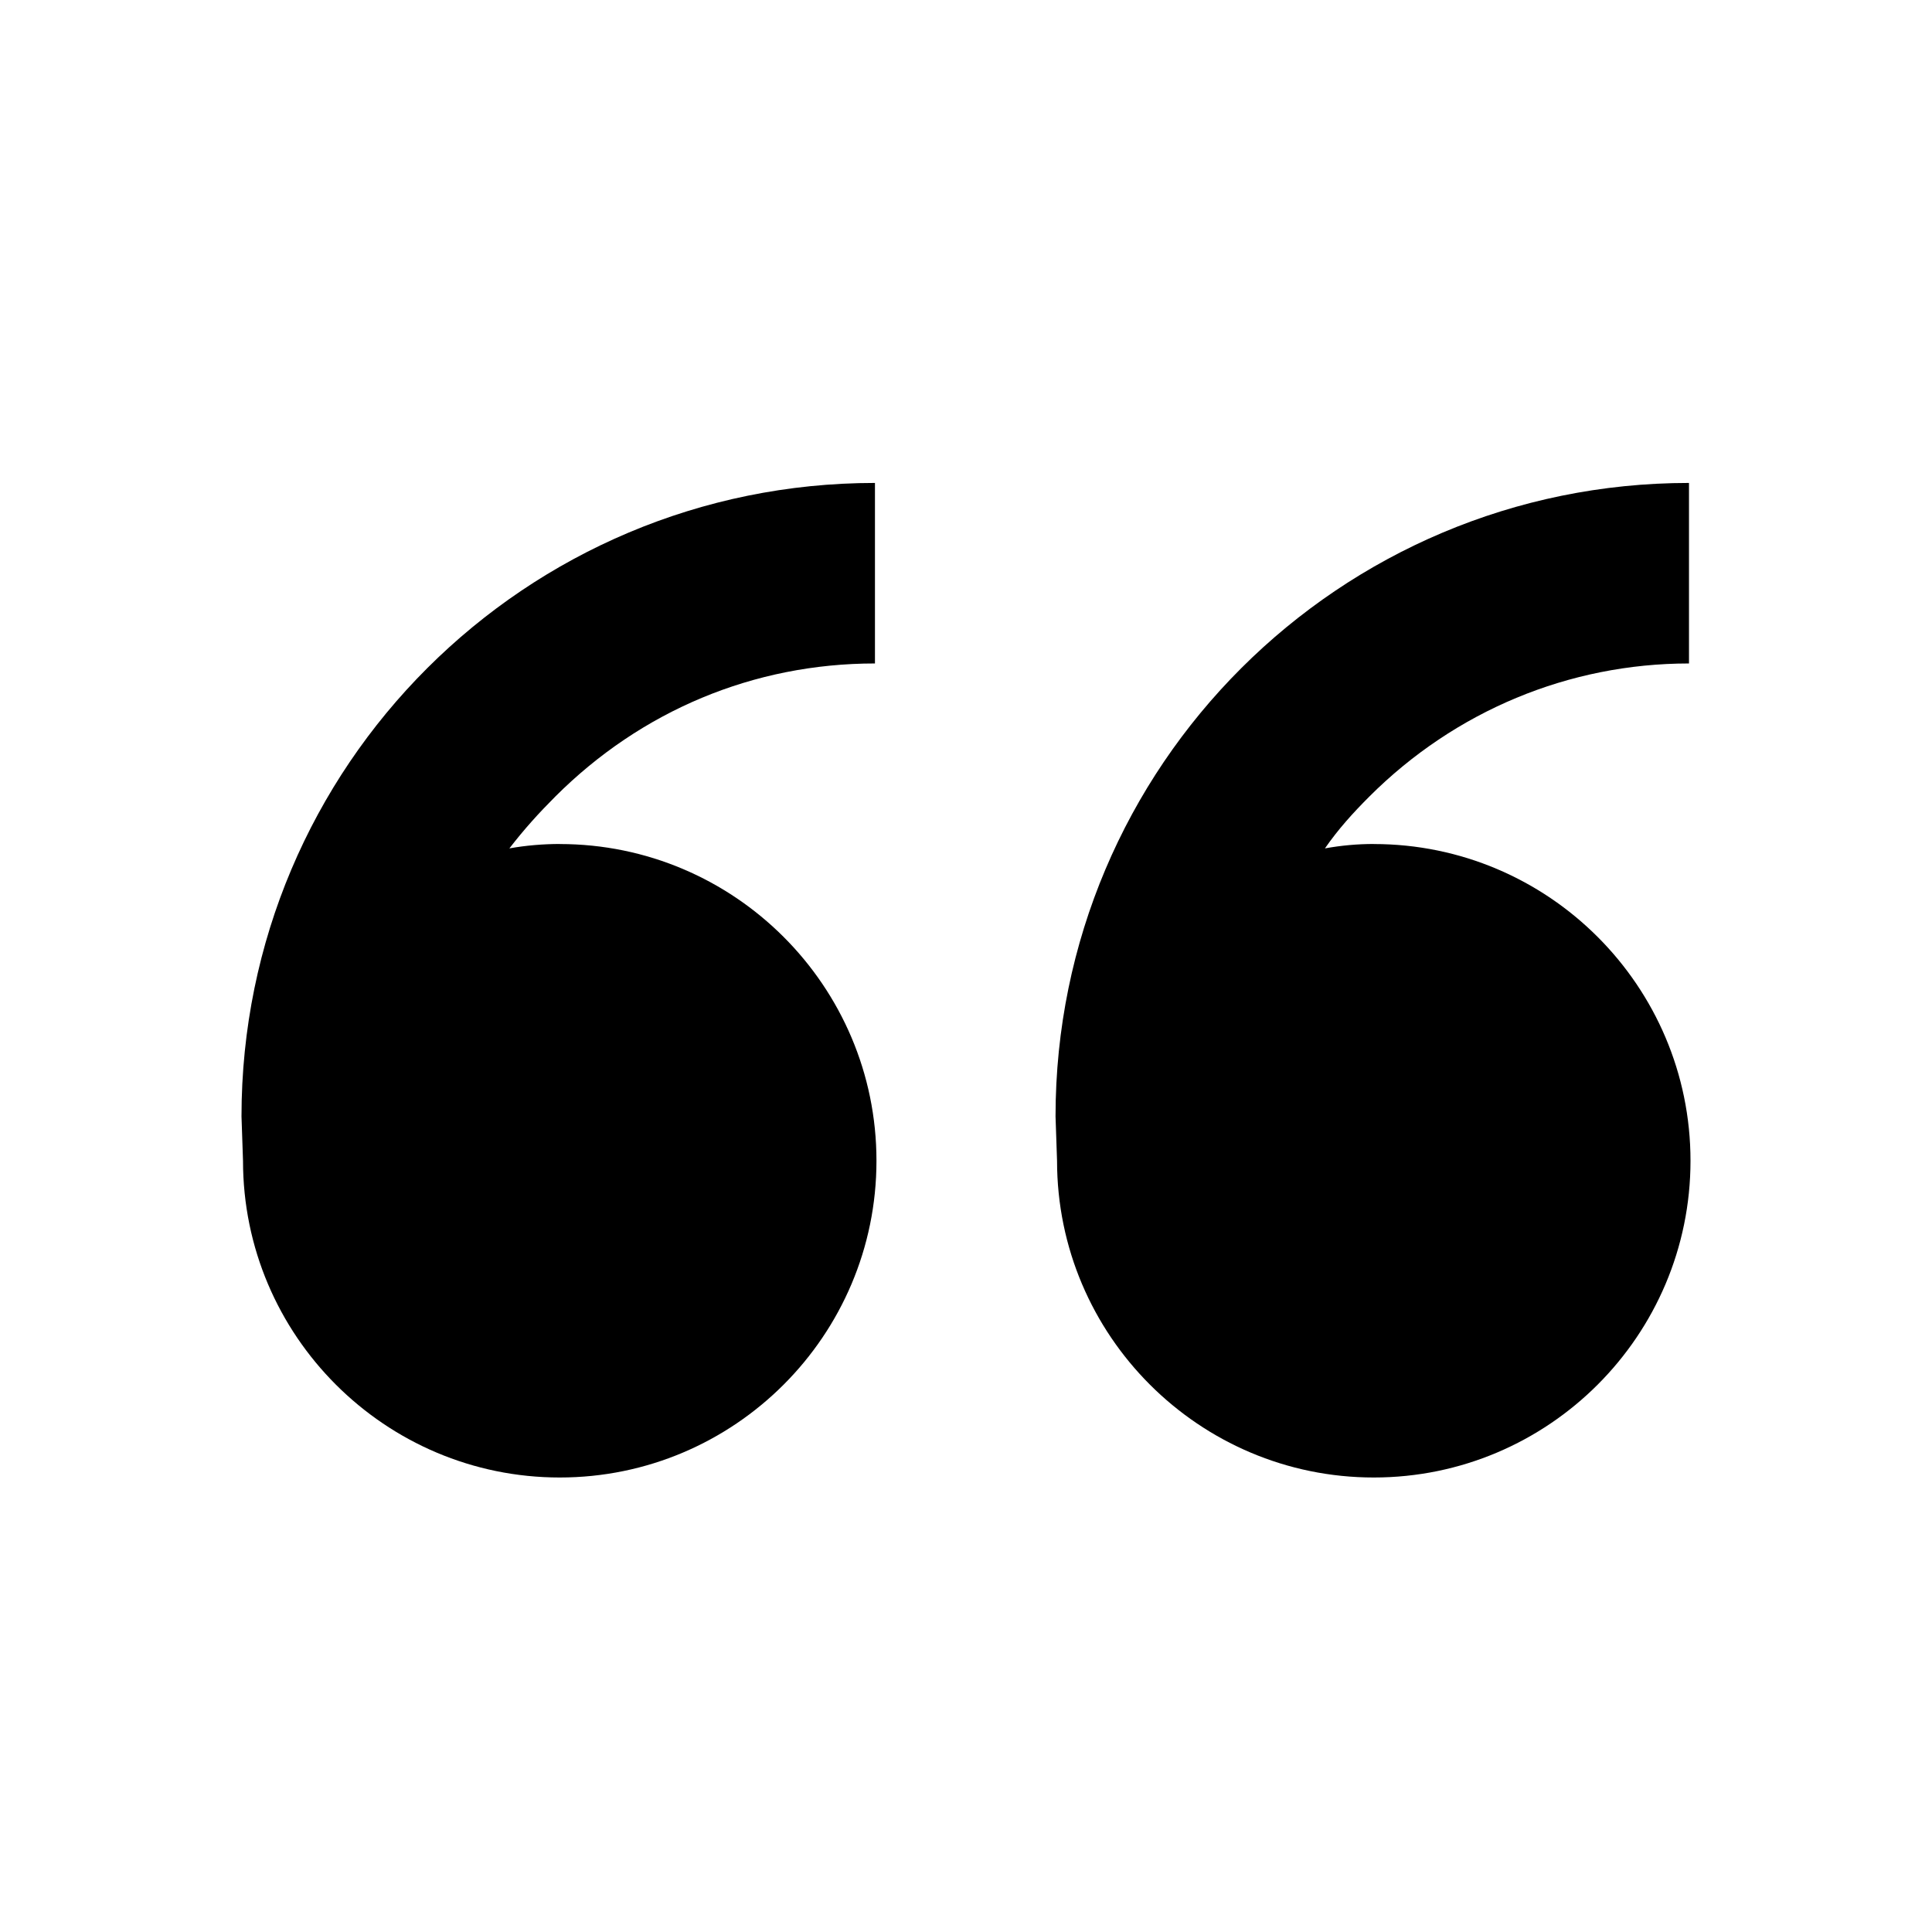
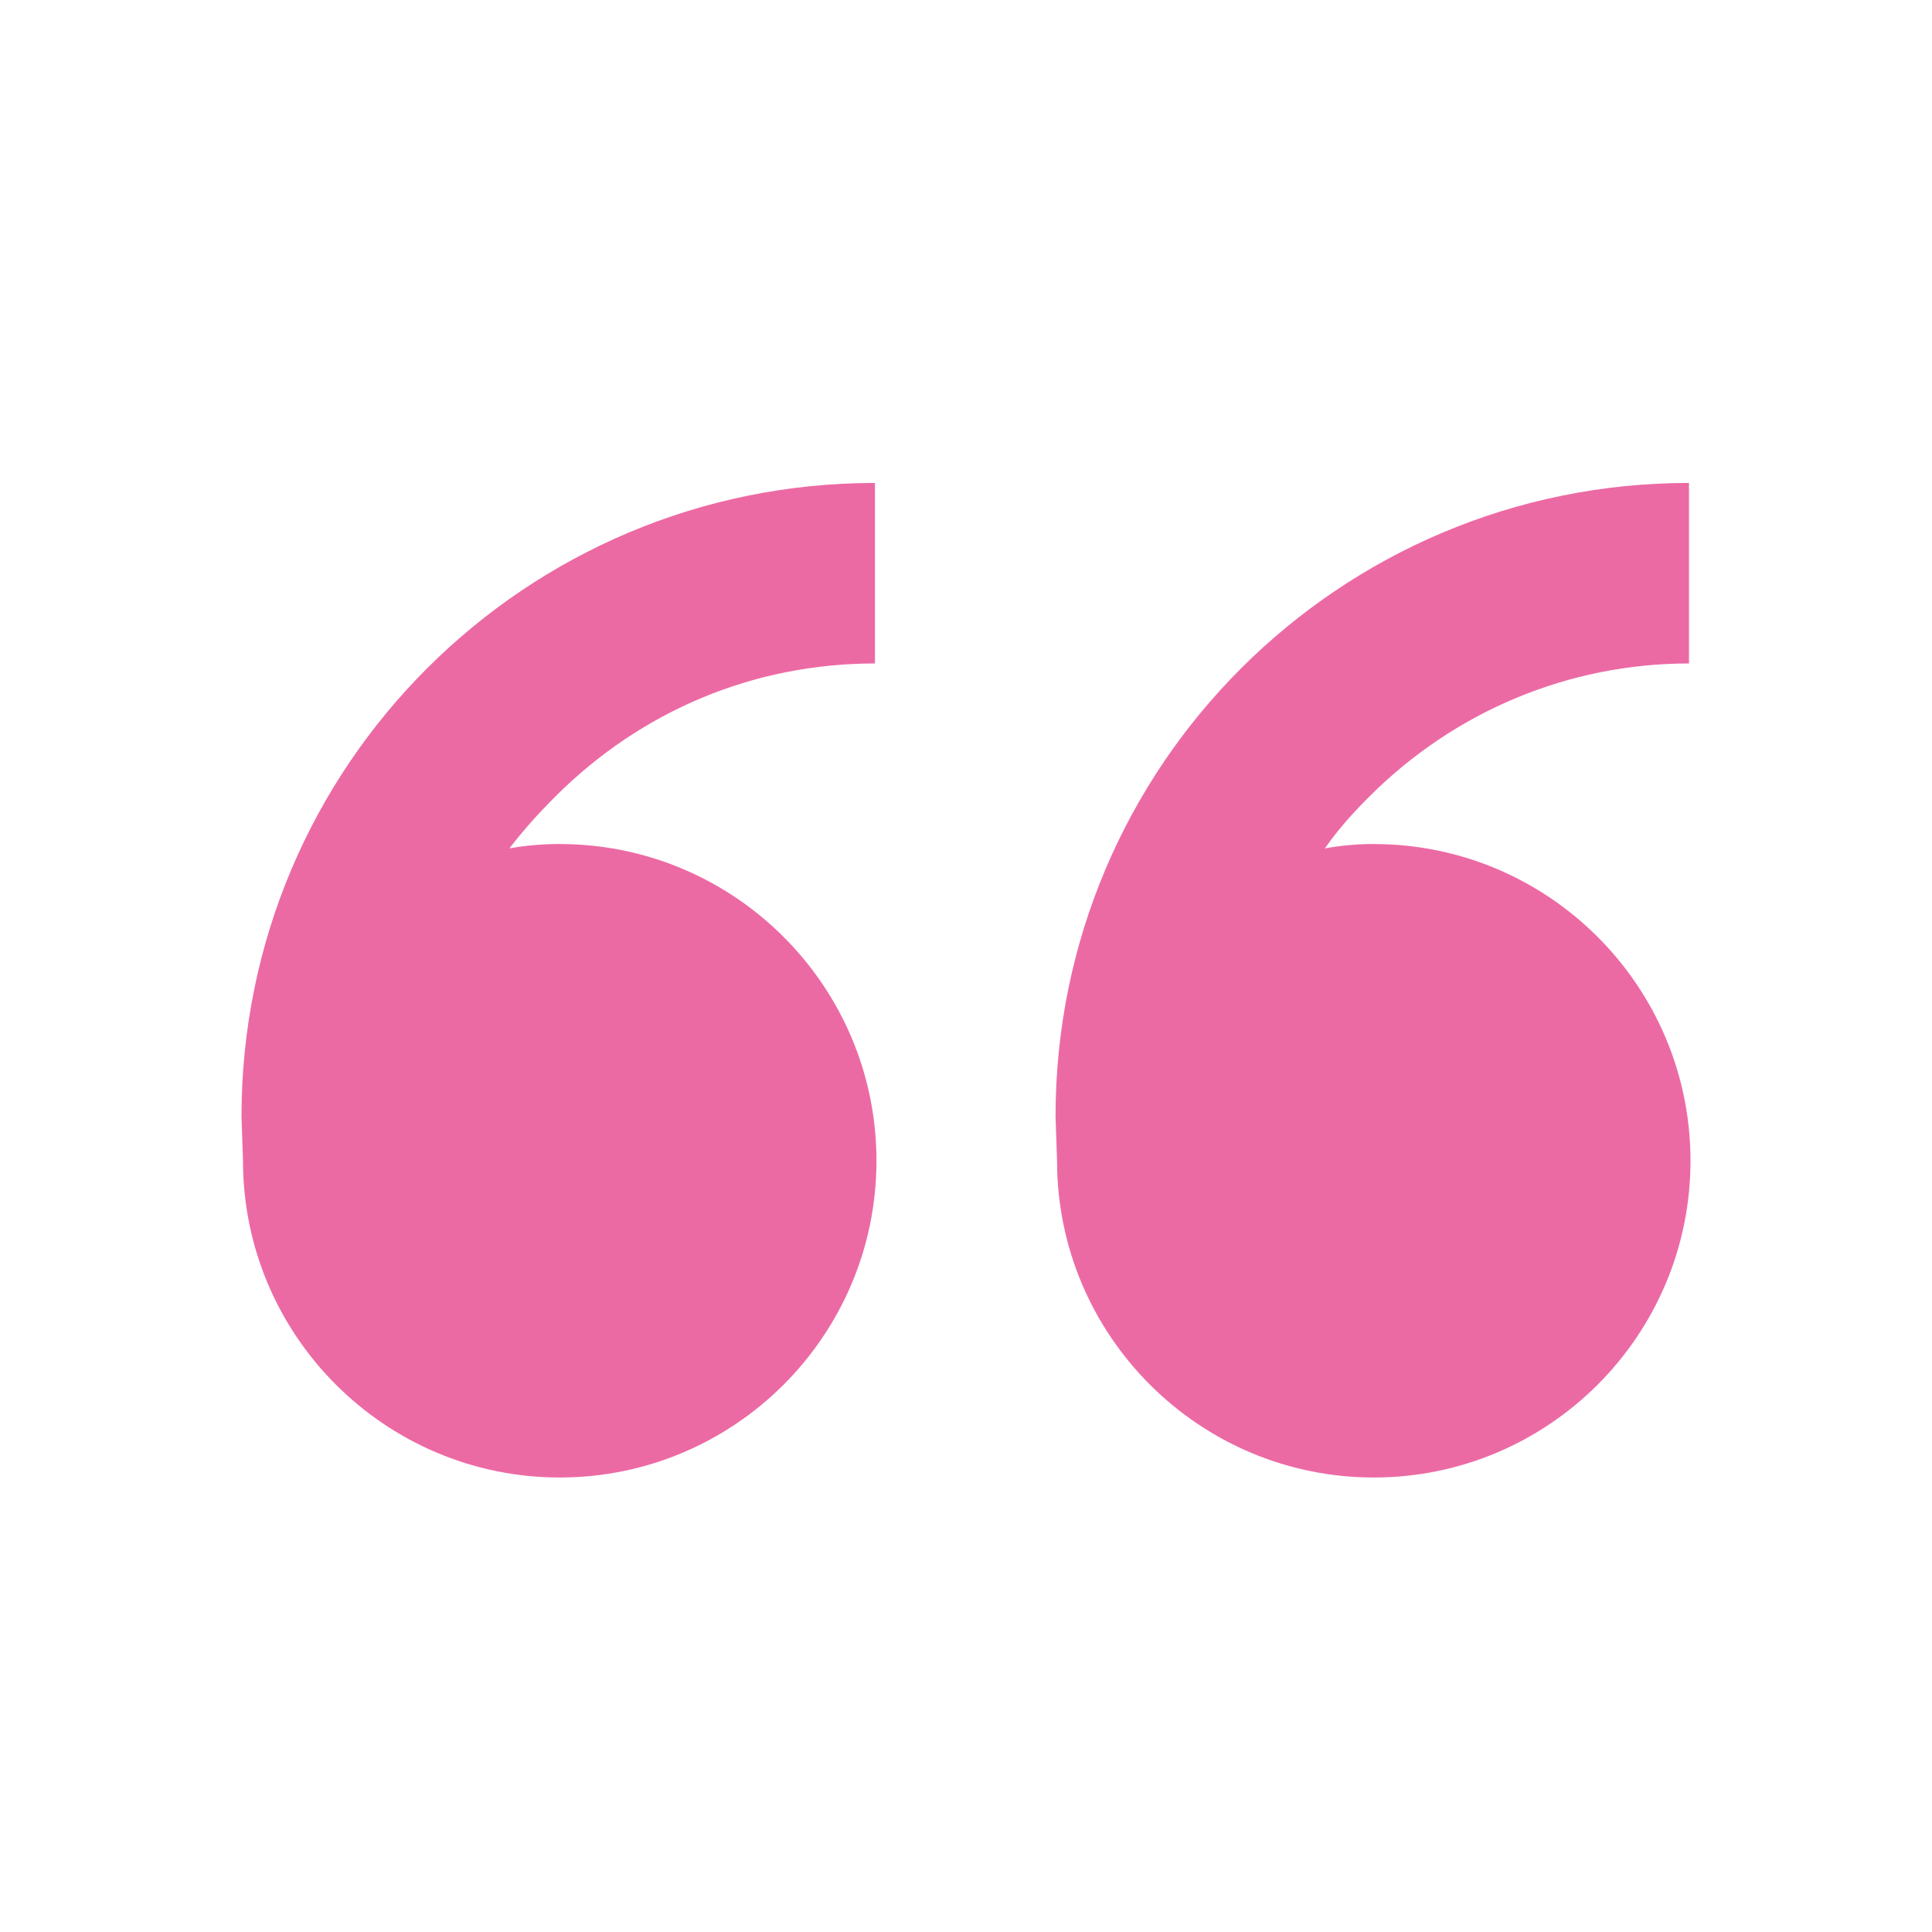
<svg xmlns="http://www.w3.org/2000/svg" version="1.1" width="32" height="32" viewBox="0 0 32 32">
-   <path d="M9.271 13.98c2.892 0 5.246 2.352 5.246 5.246s-2.352 5.246-5.246 5.246c-2.892 0-5.246-2.352-5.246-5.246l-0.025-0.735c0-5.809 4.707-10.492 10.492-10.492v2.99c-2.010 0-3.873 0.784-5.295 2.205-0.271 0.271-0.514 0.539-0.76 0.858 0.271-0.049 0.564-0.073 0.834-0.073v0l0.001-0.001zM22.754 13.98c2.892 0 5.246 2.352 5.246 5.246s-2.352 5.246-5.246 5.246c-2.892 0-5.246-2.352-5.246-5.246l-0.025-0.735c0-5.809 4.707-10.492 10.492-10.492v2.99c-1.985 0-3.873 0.784-5.295 2.205-0.271 0.271-0.514 0.539-0.735 0.858 0.271-0.049 0.539-0.073 0.81-0.073v0l-0.001-0.001z" />
+   <path fill="#ec6aa4" d="M9.271 13.98c2.892 0 5.246 2.352 5.246 5.246s-2.352 5.246-5.246 5.246c-2.892 0-5.246-2.352-5.246-5.246l-0.025-0.735c0-5.809 4.707-10.492 10.492-10.492v2.99c-2.010 0-3.873 0.784-5.295 2.205-0.271 0.271-0.514 0.539-0.76 0.858 0.271-0.049 0.564-0.073 0.834-0.073v0l0.001-0.001zM22.754 13.98c2.892 0 5.246 2.352 5.246 5.246s-2.352 5.246-5.246 5.246c-2.892 0-5.246-2.352-5.246-5.246l-0.025-0.735c0-5.809 4.707-10.492 10.492-10.492v2.99c-1.985 0-3.873 0.784-5.295 2.205-0.271 0.271-0.514 0.539-0.735 0.858 0.271-0.049 0.539-0.073 0.81-0.073v0l-0.001-0.001z" />
</svg>
